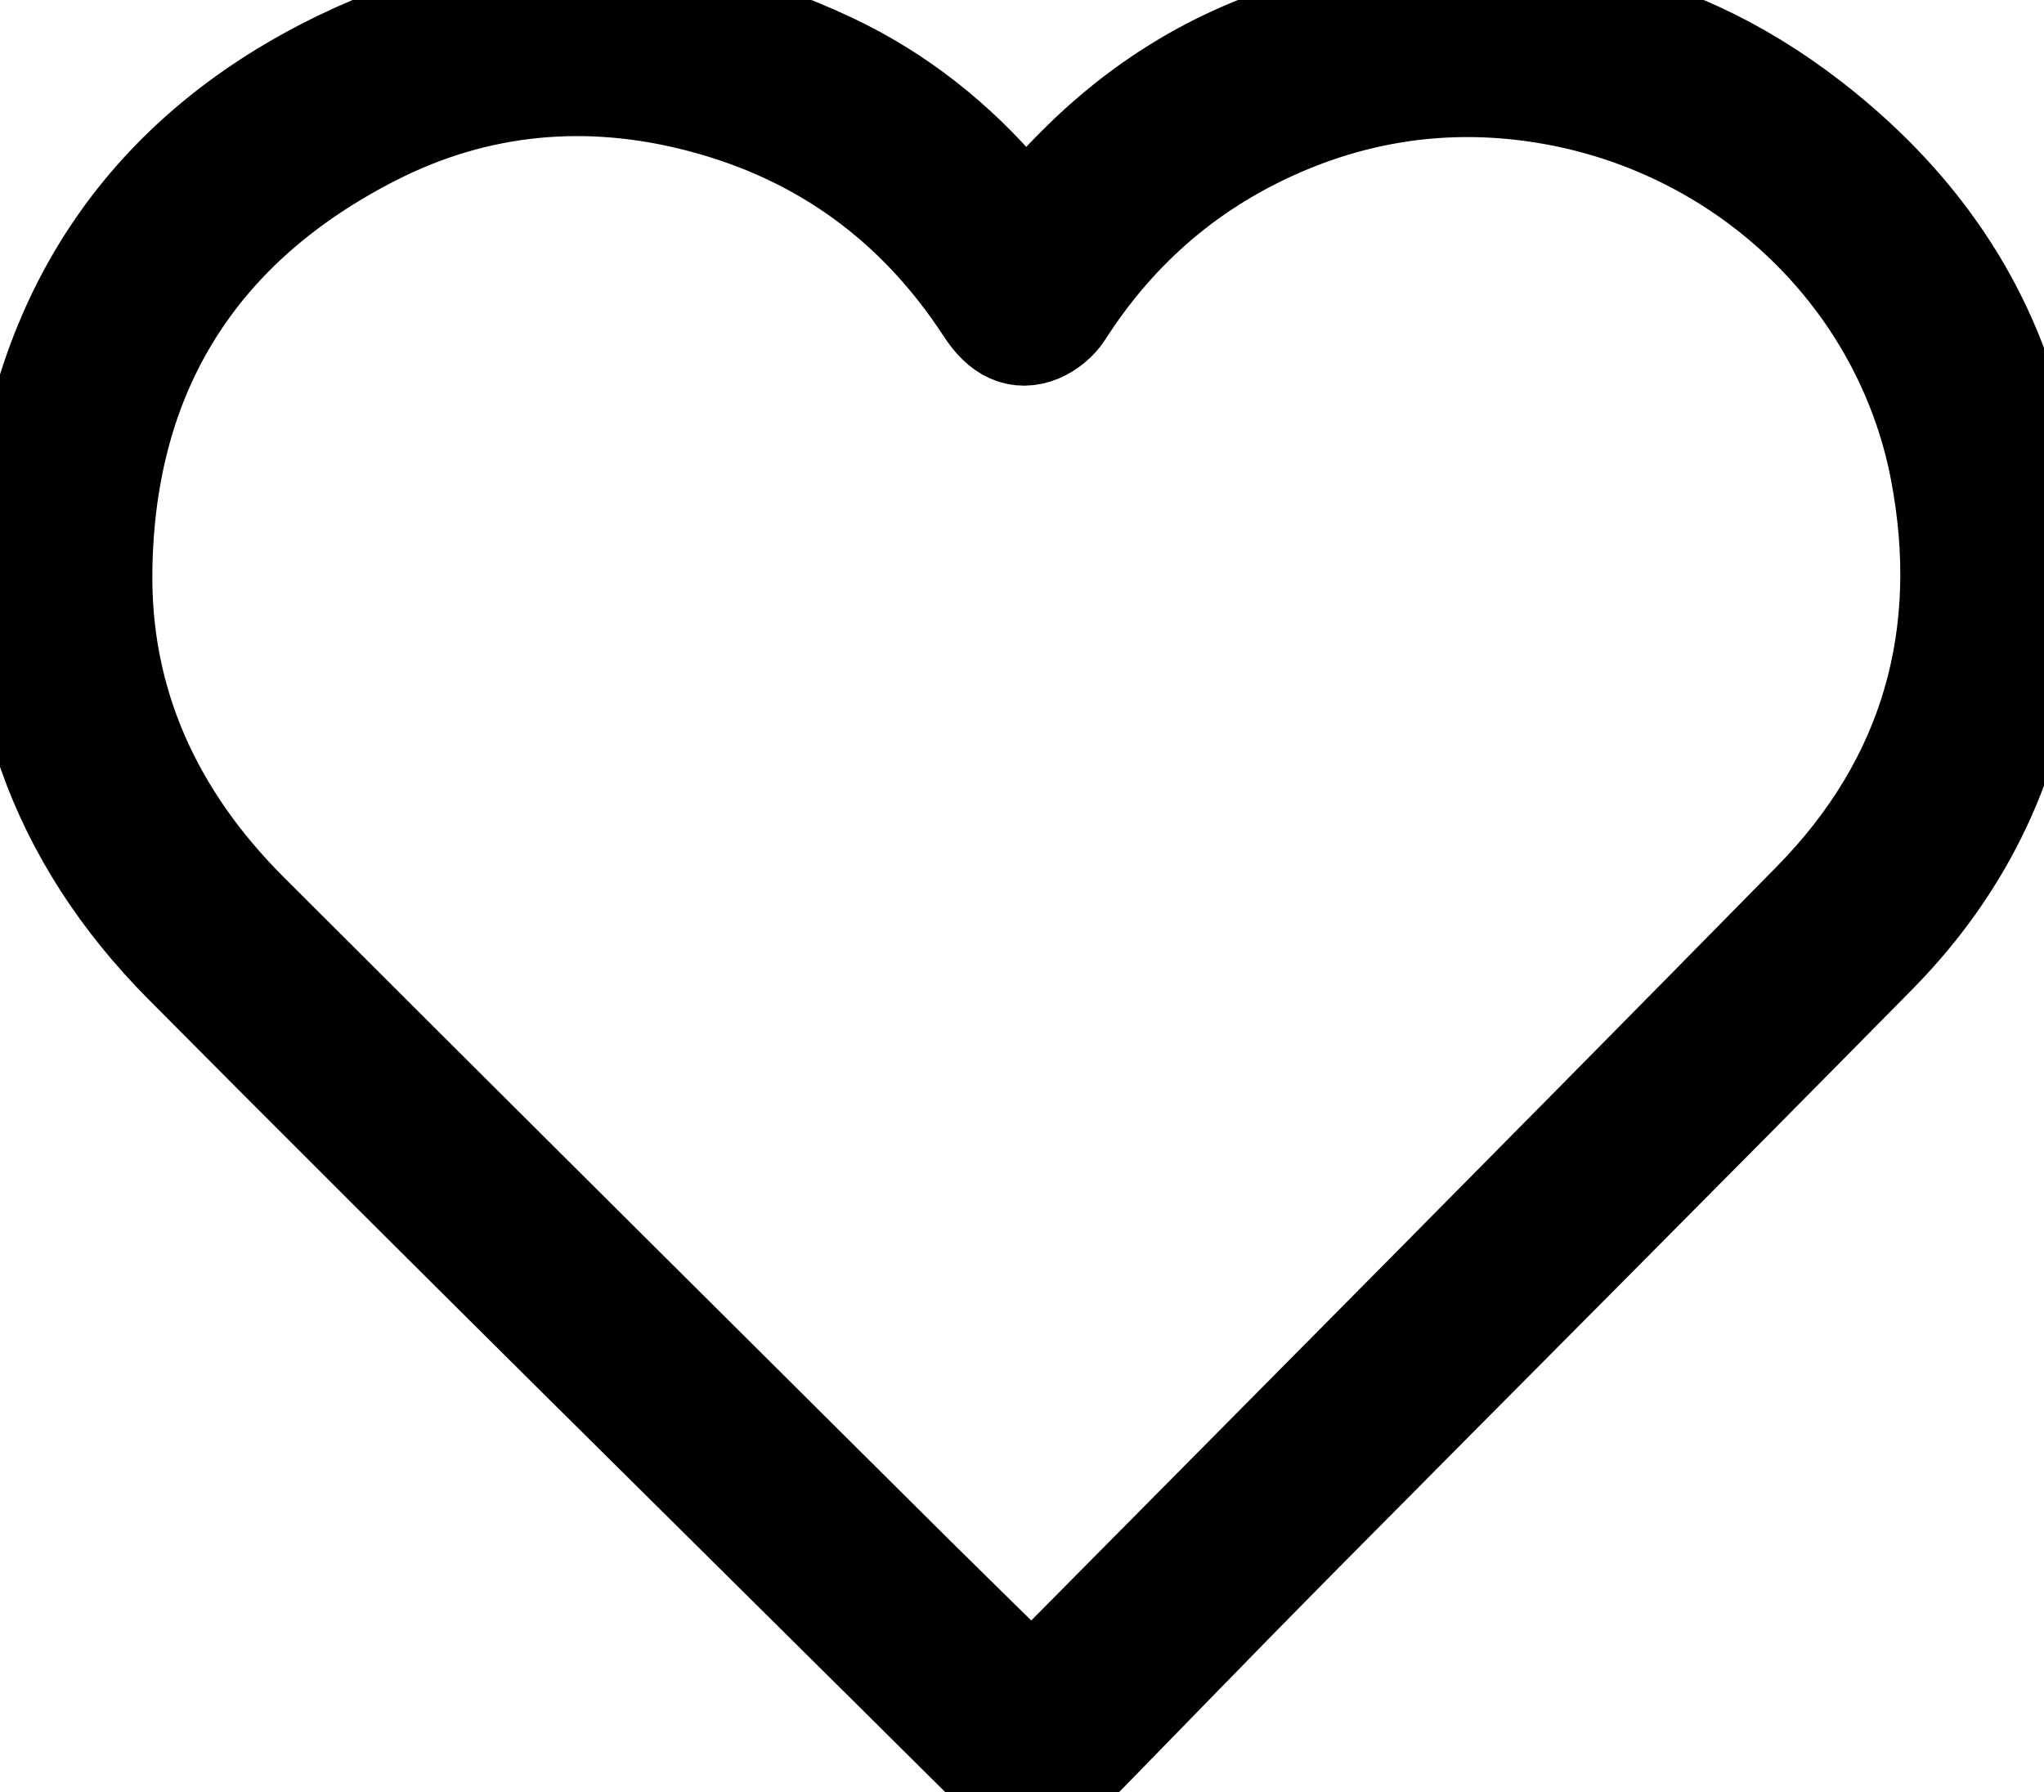
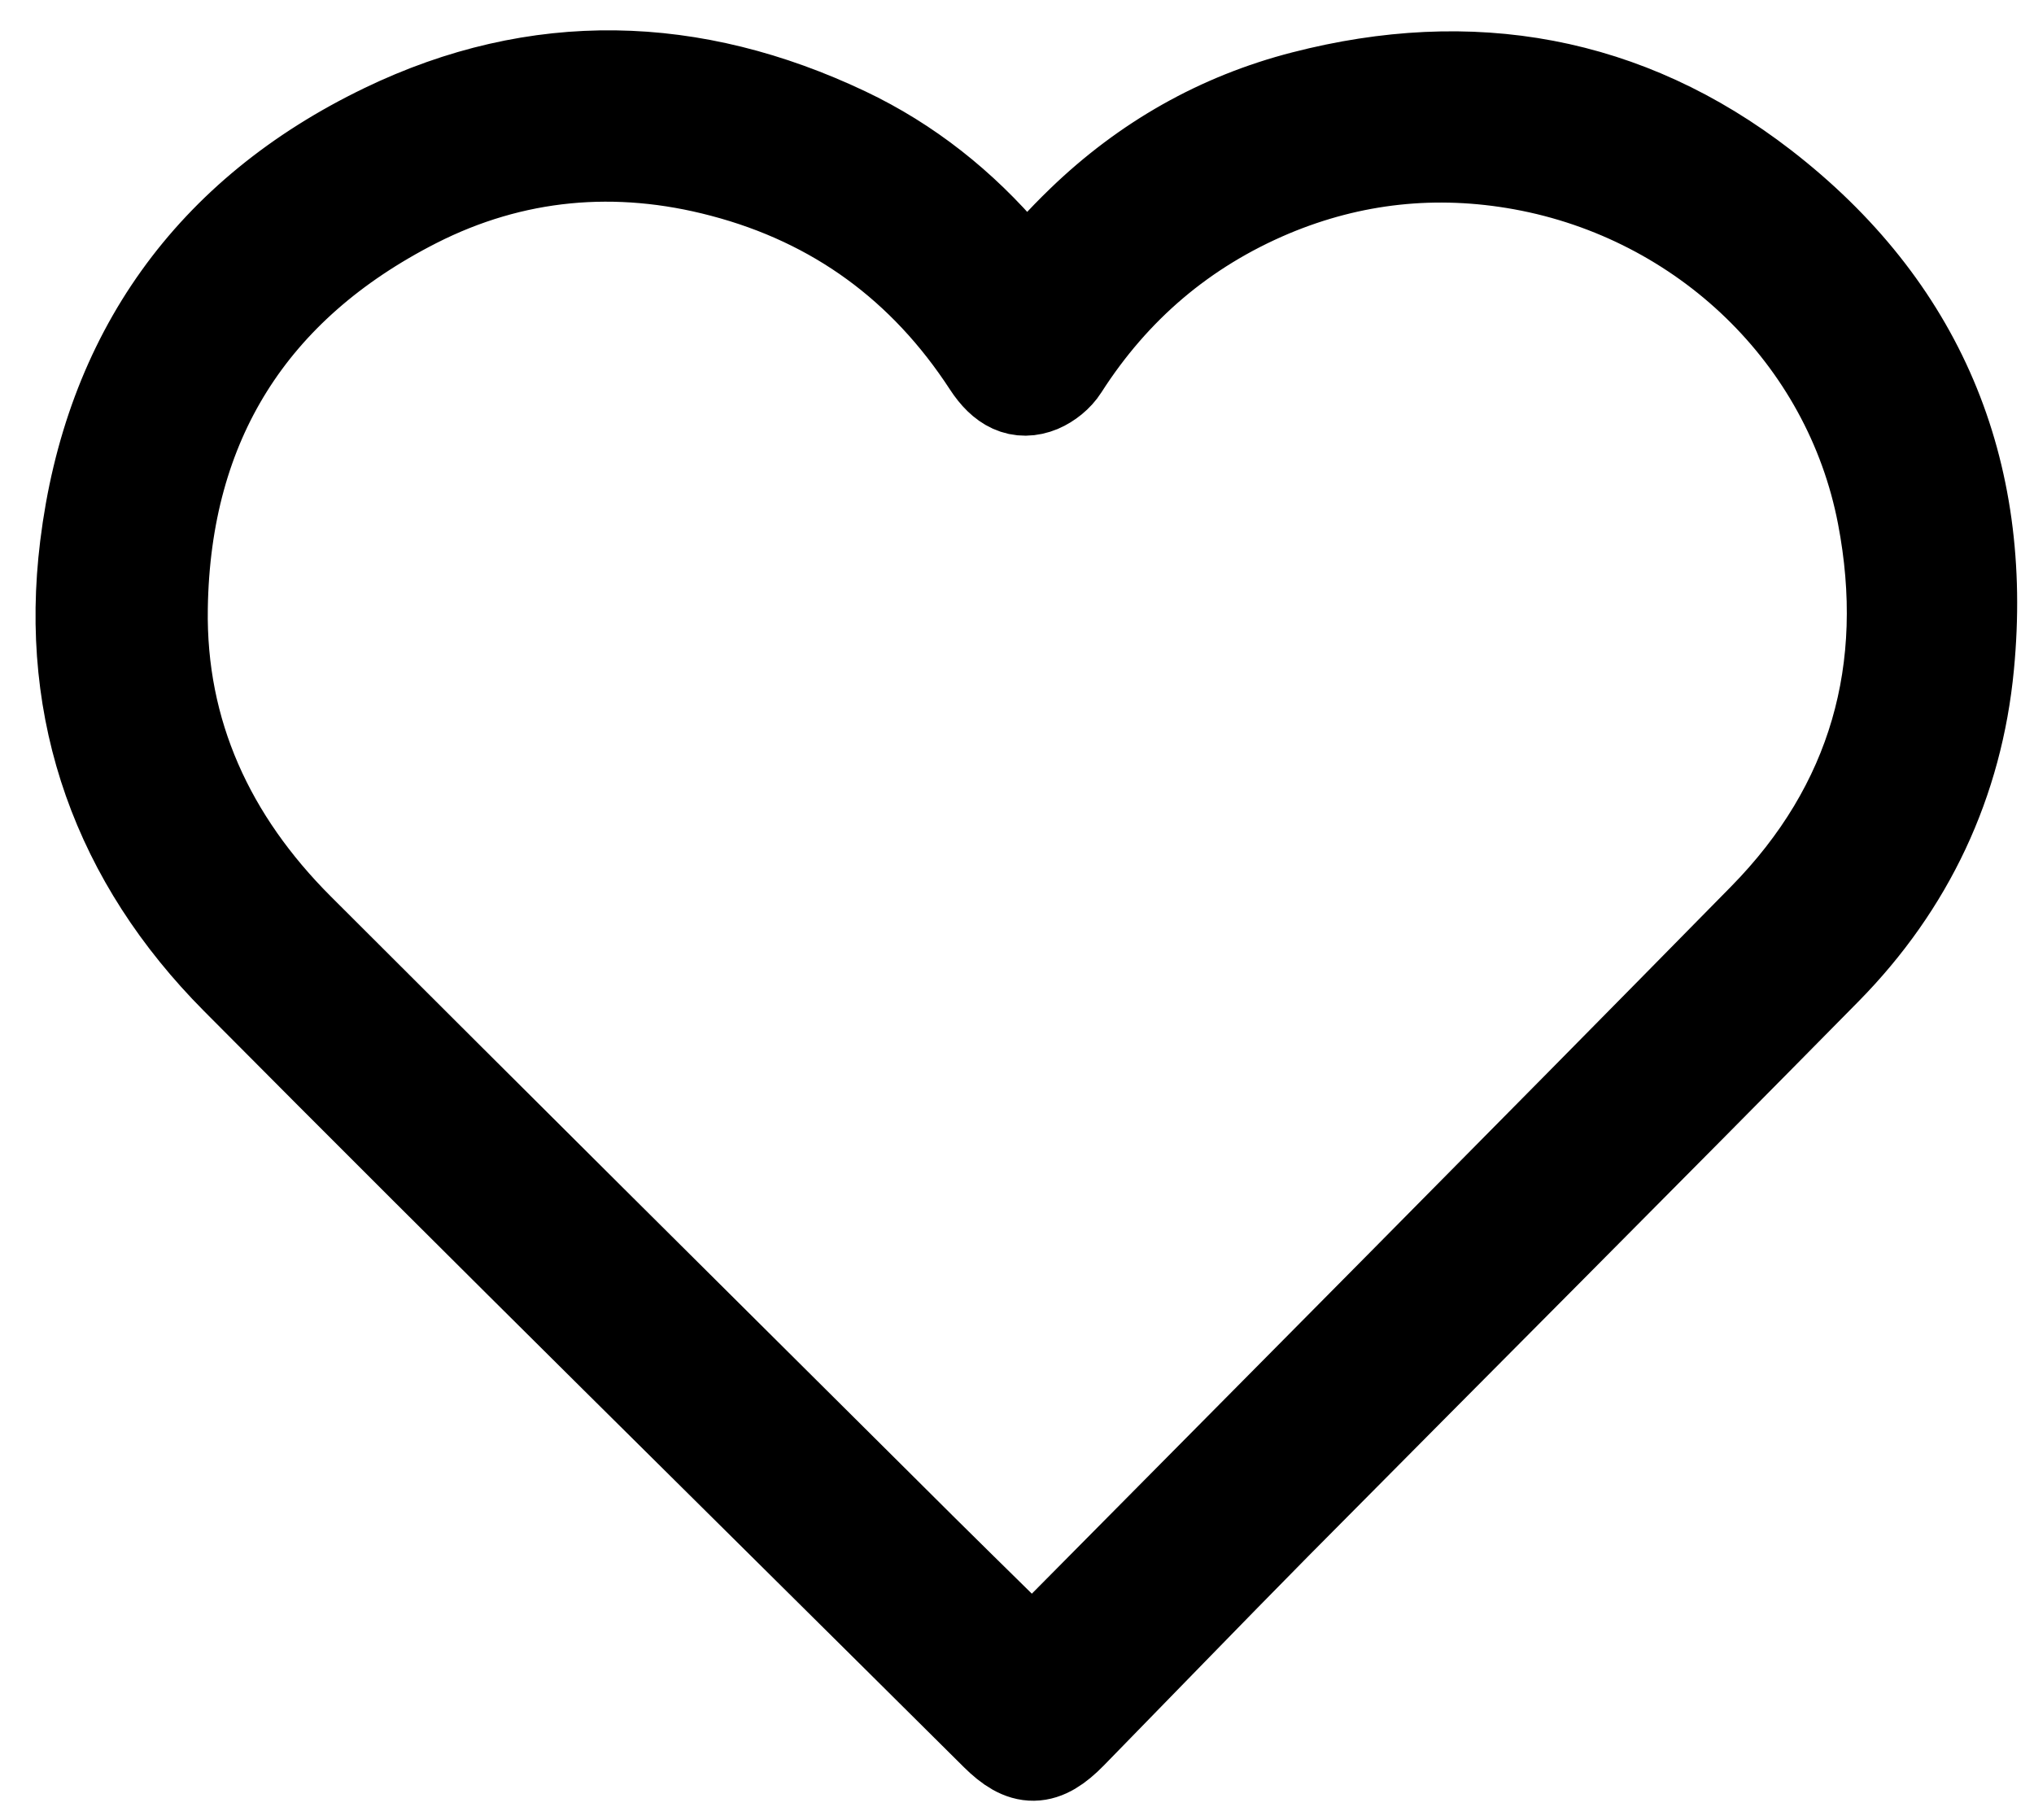
- <svg xmlns="http://www.w3.org/2000/svg" version="1.1" id="Layer_1" x="0px" y="0px" viewBox="-9.229 8.5 19.396 17" enable-background="new -9.229 8.5 19.396 17" xml:space="preserve">
-   <path stroke="currentColor" d="M0.494,10.641c0.207-0.218,0.394-0.429,0.597-0.624c0.632-0.61,1.375-1.034,2.226-1.253c1.68-0.433,3.242-0.161,4.616,0.902  c1.568,1.213,2.252,2.846,2.063,4.816c-0.112,1.176-0.598,2.205-1.428,3.049c-1.851,1.879-3.715,3.744-5.571,5.618  c-0.694,0.702-1.381,1.413-2.072,2.12c-0.265,0.27-0.44,0.273-0.705,0.01c-2.564-2.548-5.141-5.084-7.688-7.65  c-1.185-1.193-1.722-2.664-1.515-4.343c0.237-1.927,1.251-3.349,3.003-4.194c1.539-0.743,3.101-0.693,4.637,0.035  c0.63,0.299,1.17,0.729,1.624,1.263c0.056,0.065,0.112,0.13,0.168,0.194C0.462,10.6,0.475,10.615,0.494,10.641 M0.557,24.58  c0.023-0.02,0.044-0.035,0.061-0.053c2.458-2.482,4.921-4.961,7.37-7.453c1.129-1.148,1.518-2.547,1.218-4.115  c-0.351-1.83-1.833-3.246-3.68-3.582c-0.882-0.16-1.739-0.068-2.563,0.278c-0.893,0.376-1.601,0.979-2.125,1.798  c-0.048,0.076-0.132,0.143-0.214,0.178c-0.186,0.076-0.339,0.002-0.478-0.211c-0.652-1.002-1.557-1.666-2.71-1.969  c-1.077-0.285-2.138-0.192-3.132,0.314c-1.682,0.857-2.558,2.252-2.587,4.137c-0.021,1.281,0.489,2.373,1.392,3.275  c1.976,1.975,3.956,3.943,5.937,5.913C-0.455,23.588,0.05,24.081,0.557,24.58" />
+ <svg xmlns="http://www.w3.org/2000/svg" version="1.1" id="Layer_1" x="0px" y="0px" viewBox="-9.792 7.792 20.583 18.417" enable-background="new -9.792 7.792 20.583 18.417" xml:space="preserve">
+   <path stroke="currentColor" d="M0.587,10.682c0.207-0.217,0.394-0.428,0.597-0.623C1.816,9.449,2.56,9.024,3.411,8.806  c1.68-0.433,3.242-0.161,4.616,0.901c1.568,1.213,2.252,2.846,2.063,4.816c-0.112,1.176-0.598,2.205-1.428,3.049  c-1.851,1.879-3.715,3.744-5.571,5.617c-0.694,0.703-1.381,1.414-2.072,2.121c-0.265,0.27-0.44,0.273-0.705,0.01  c-2.564-2.549-5.141-5.084-7.688-7.65c-1.185-1.193-1.722-2.664-1.515-4.342c0.237-1.928,1.251-3.35,3.003-4.195  C-4.348,8.391-2.786,8.44-1.25,9.168c0.63,0.299,1.17,0.729,1.624,1.264c0.056,0.064,0.112,0.129,0.168,0.193  C0.556,10.641,0.568,10.656,0.587,10.682 M0.65,24.621c0.023-0.02,0.044-0.035,0.061-0.053c2.458-2.482,4.921-4.961,7.37-7.453  C9.21,15.967,9.6,14.568,9.299,13c-0.351-1.83-1.833-3.246-3.68-3.582C4.737,9.258,3.88,9.35,3.057,9.695  c-0.893,0.377-1.601,0.98-2.125,1.799c-0.048,0.076-0.132,0.143-0.214,0.178c-0.186,0.076-0.339,0.002-0.478-0.211  c-0.652-1.002-1.557-1.666-2.71-1.969c-1.077-0.285-2.138-0.191-3.132,0.314c-1.682,0.857-2.558,2.252-2.587,4.137  c-0.021,1.281,0.489,2.373,1.392,3.275c1.976,1.975,3.956,3.943,5.937,5.912C-0.361,23.629,0.144,24.123,0.65,24.621" />
</svg>
